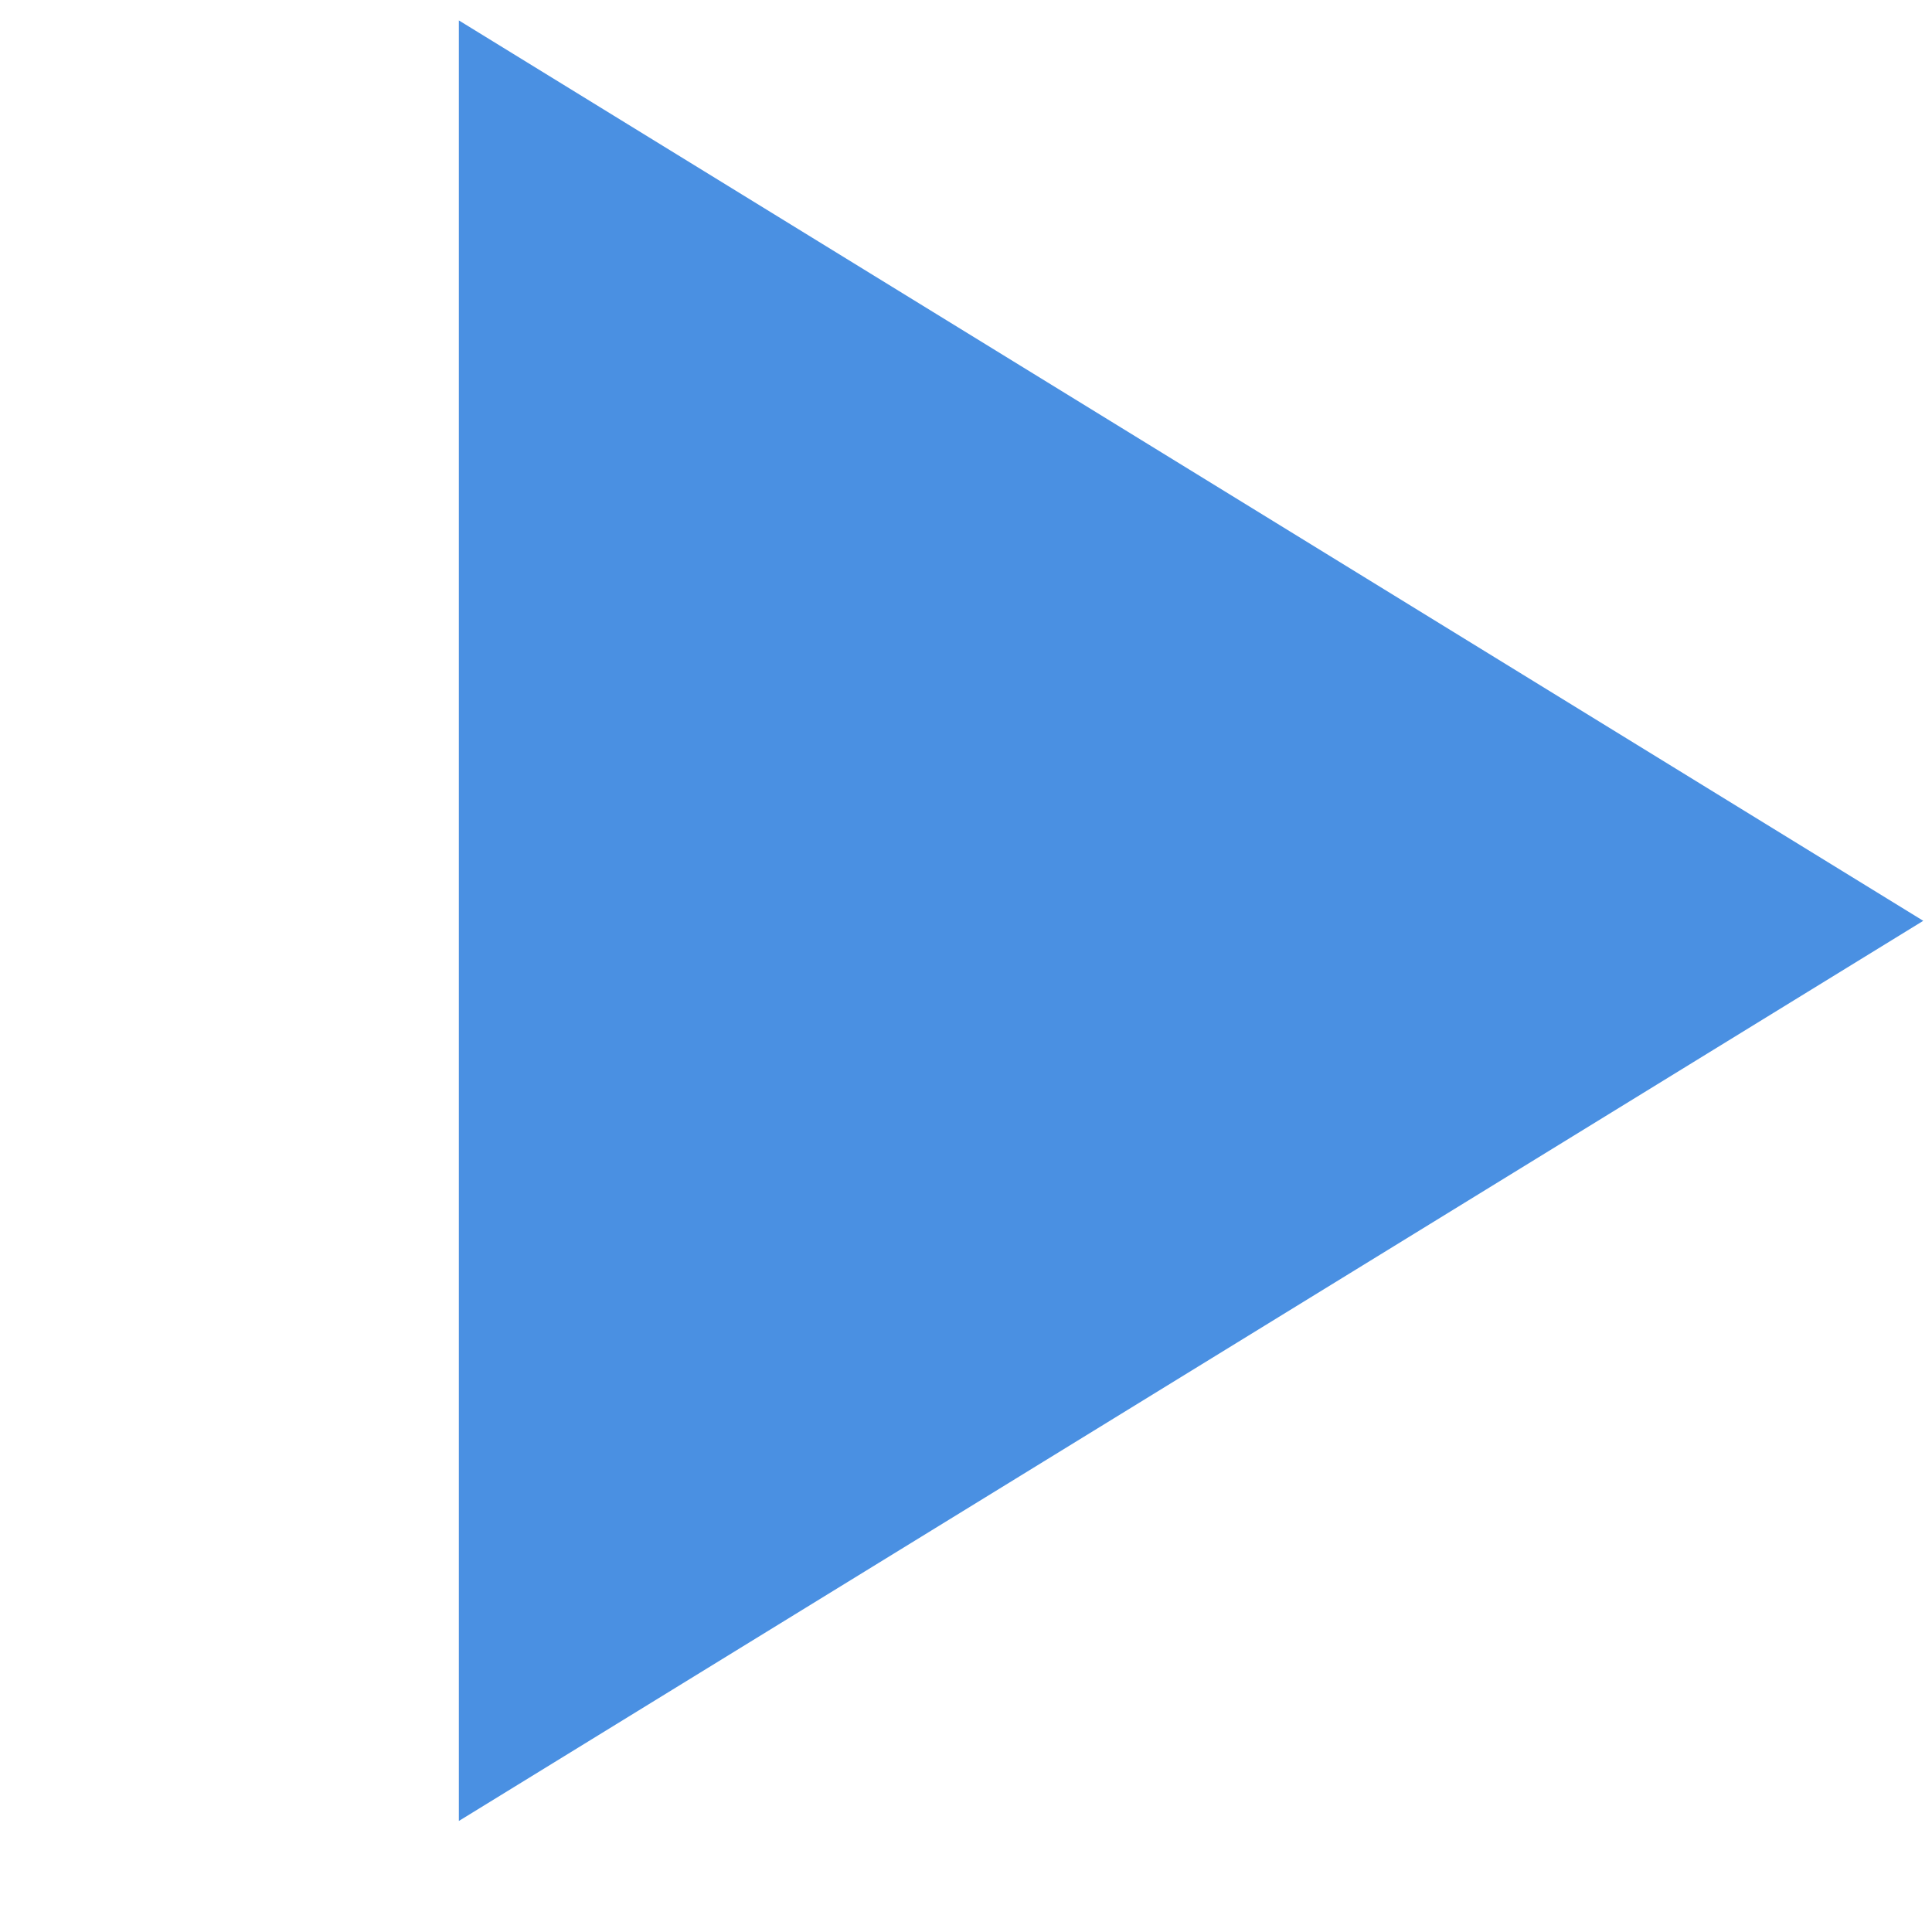
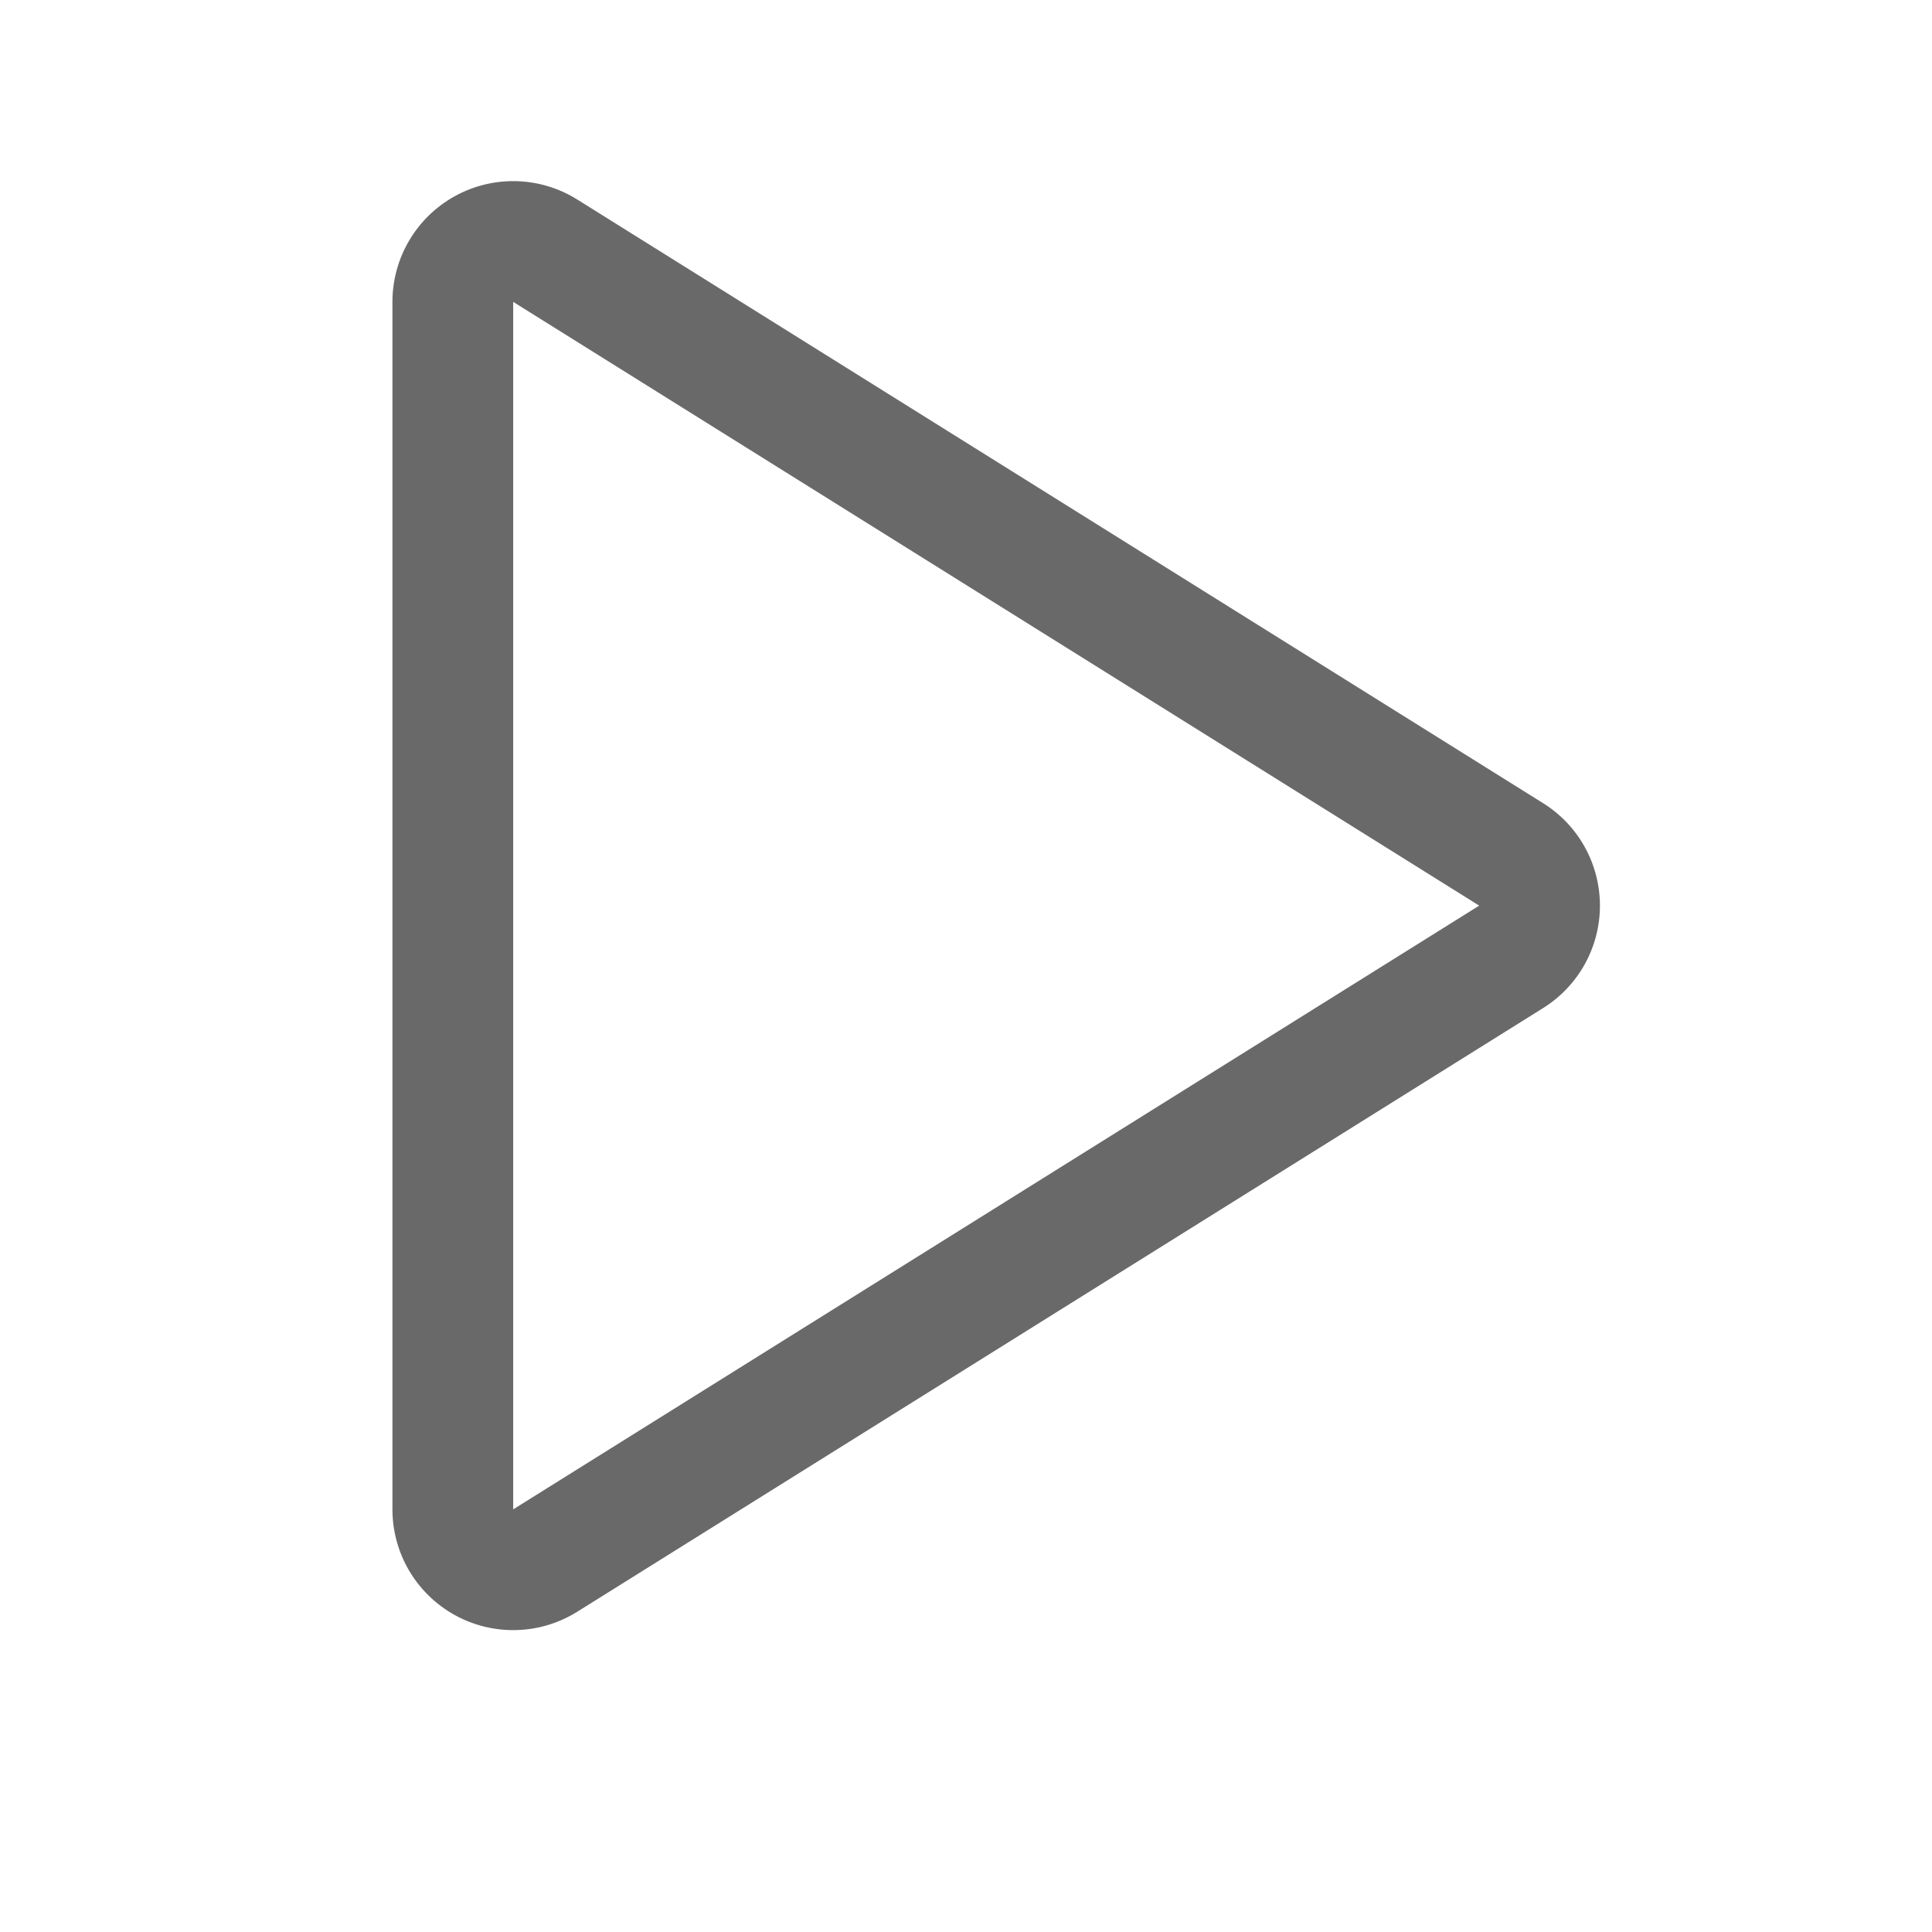
- <svg xmlns="http://www.w3.org/2000/svg" width="15px" height="15px" viewBox="220 2 10 10" version="1.1">
-   <defs />
-   <polygon id="Polygon-1" stroke="#4A90E2" stroke-width="1" fill="#4A90E2" fill-rule="evenodd" transform="translate(225.9375, 6.765544) rotate(-270) translate(-225.9375, -6.765544) " points="225.938 3.703 229.703 9.828 222.172 9.828" />
+ <svg xmlns="http://www.w3.org/2000/svg" width="16" height="16" viewBox="0 0 16 16" fill="#696969">
+   <path d="M4.25 12.5l8-5-8-5v10zm-1 0v-10a1 1 0 0 1 1.53-.848l8 5a1 1 0 0 1 0 1.696l-8 5a1 1 0 0 1-1.53-.848z" fill-rule="evenodd" />
</svg>
